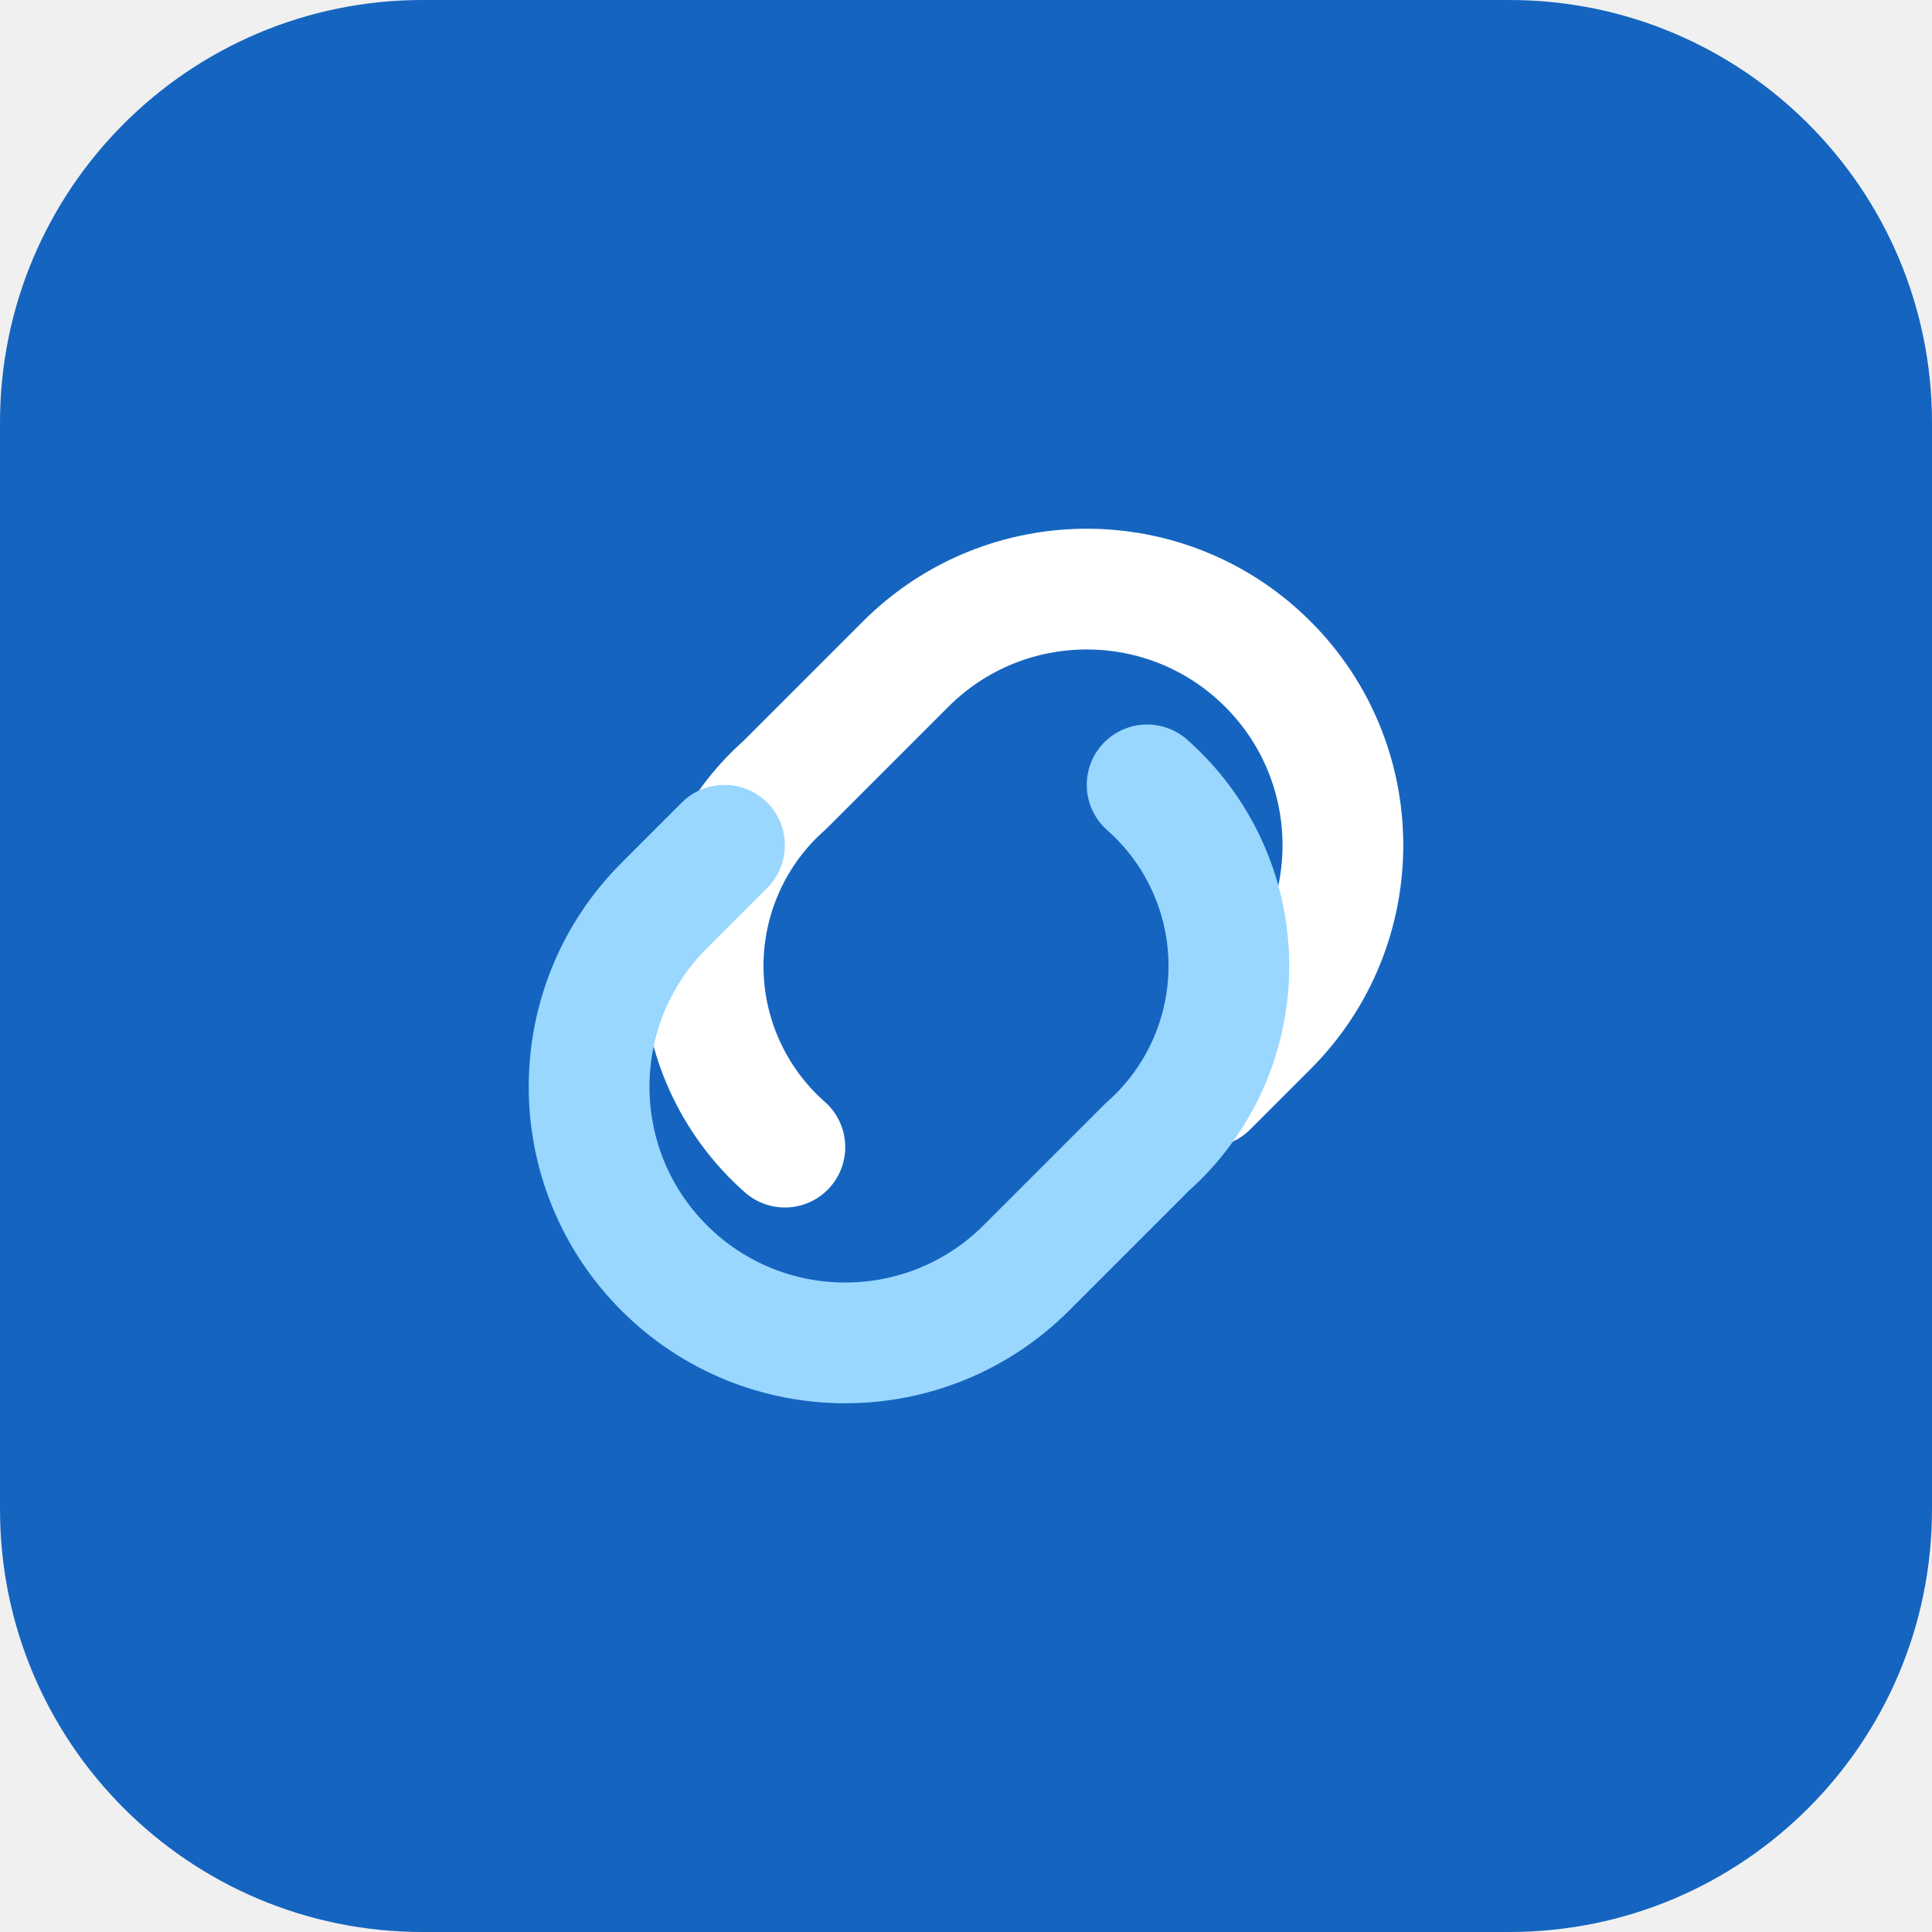
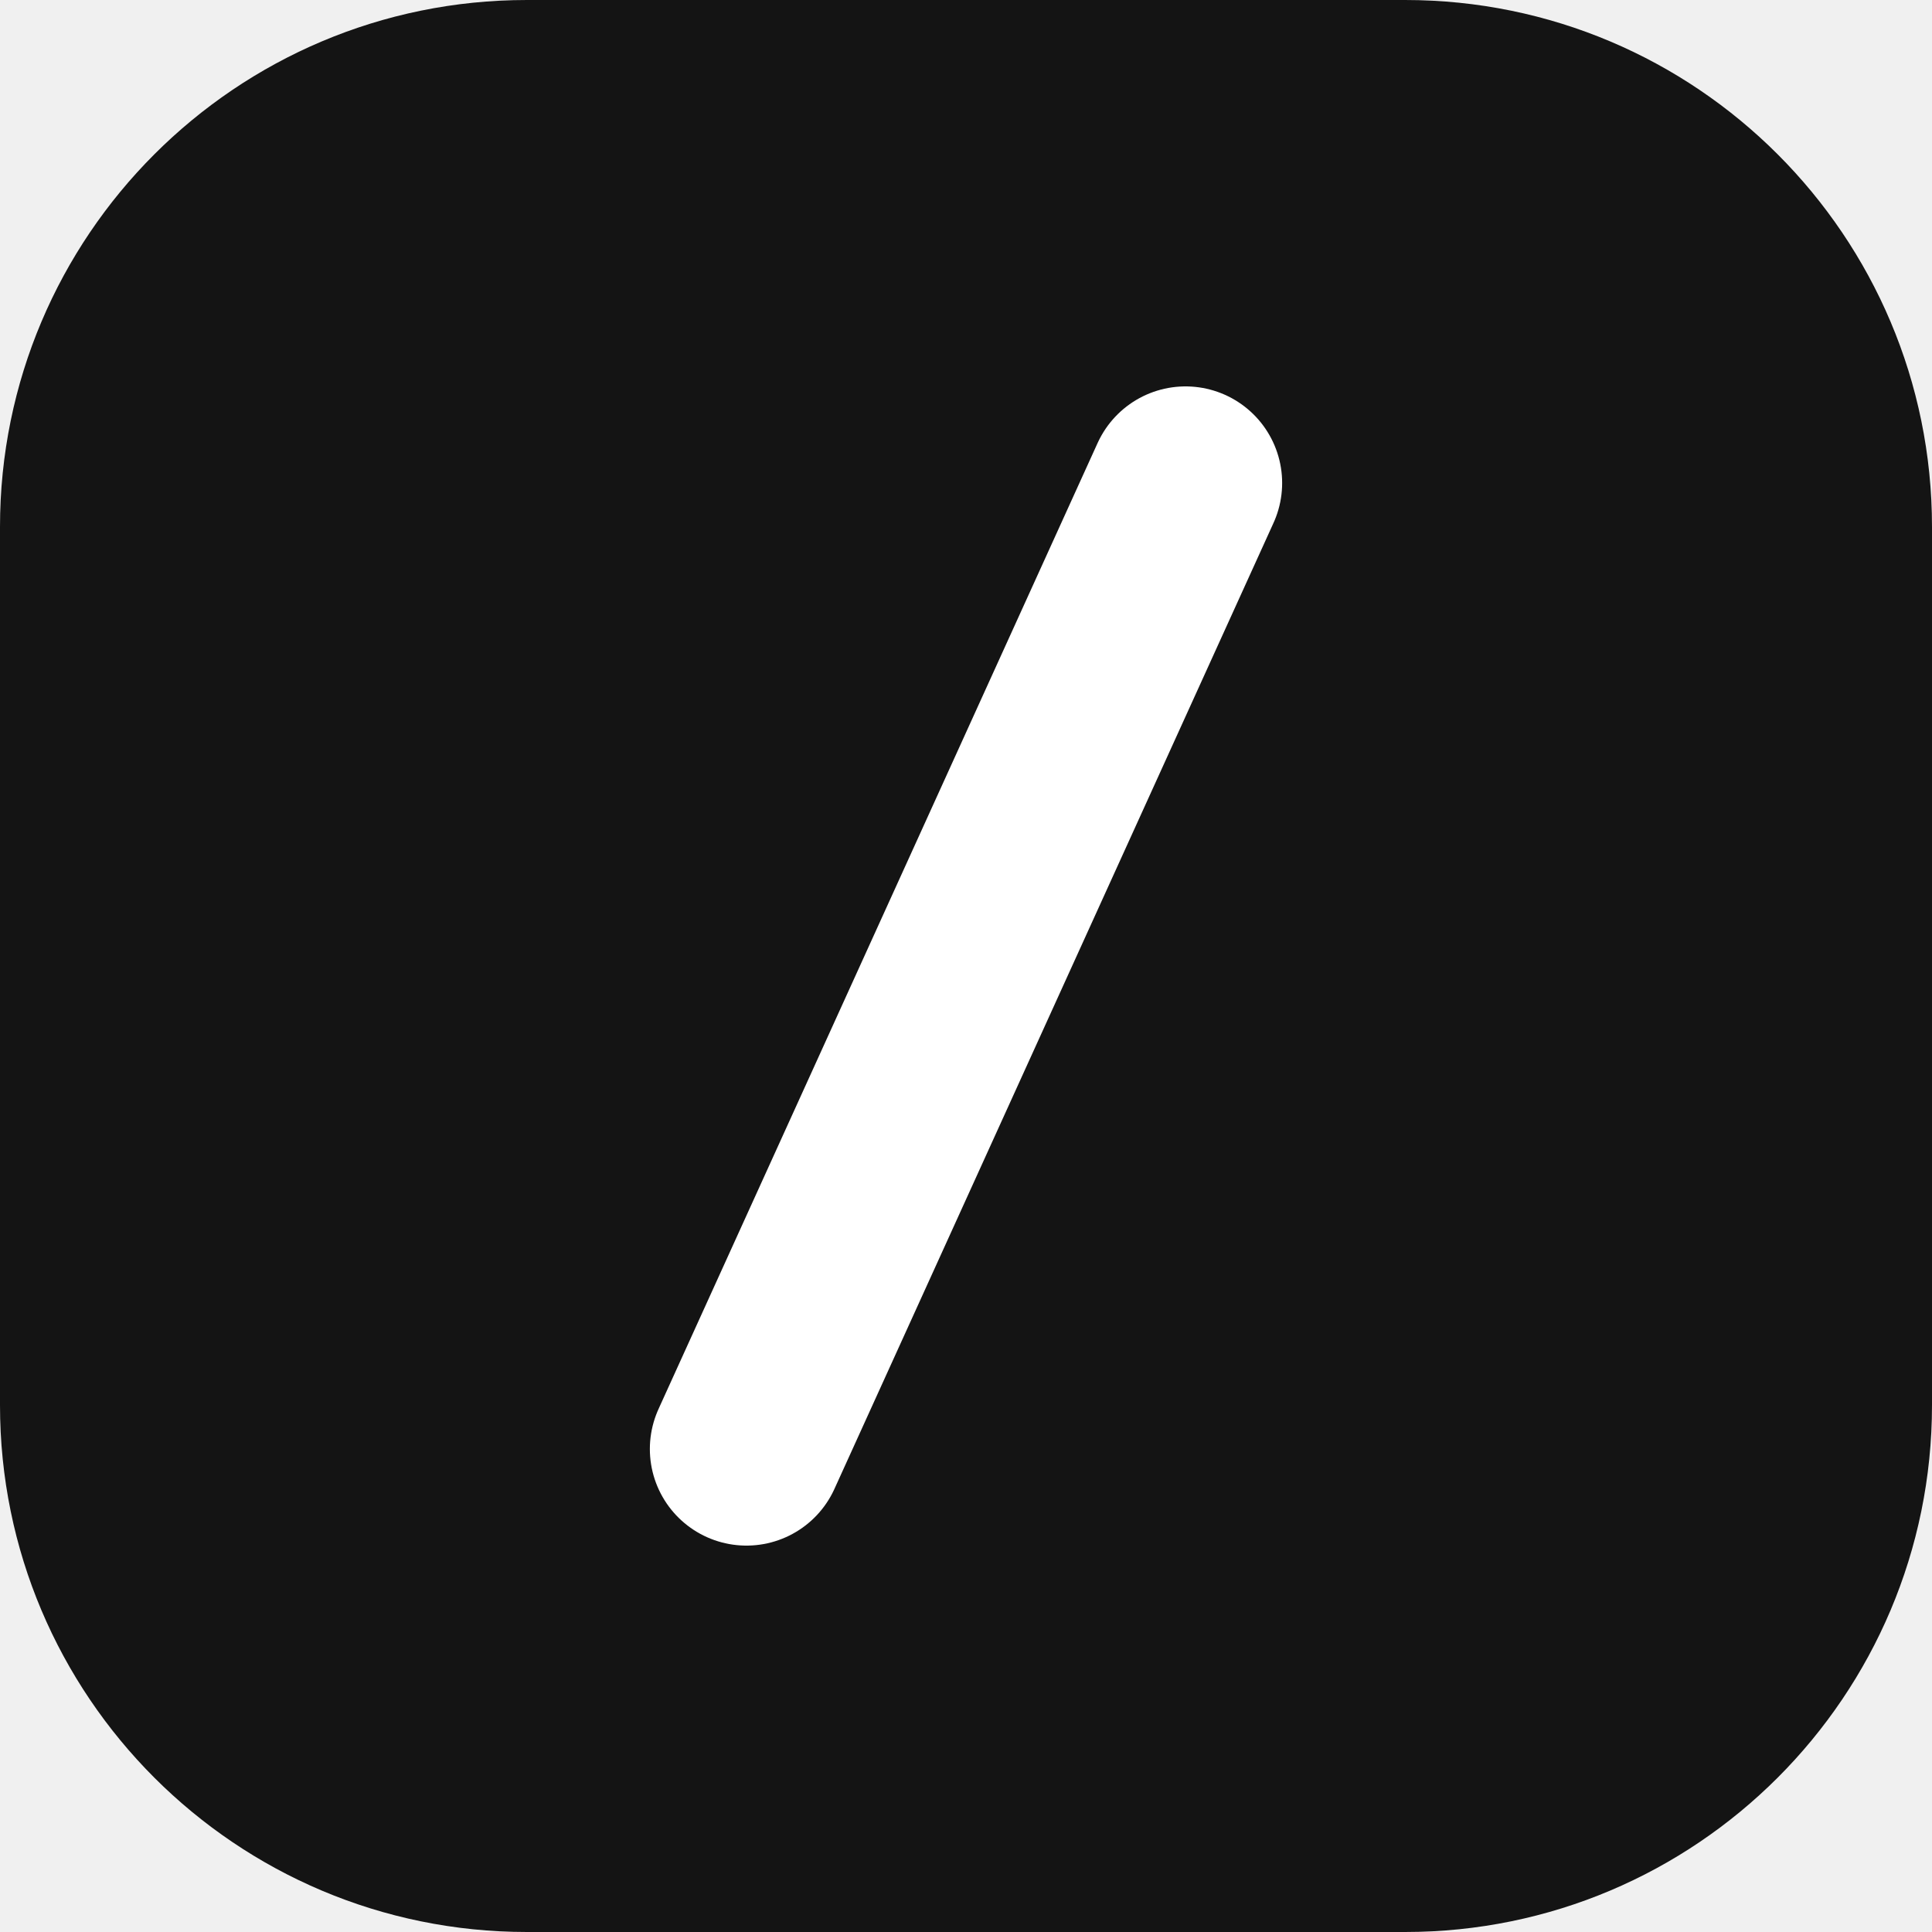
- <svg xmlns="http://www.w3.org/2000/svg" viewBox="0 0 64 64">
-   <rect width="64" height="64" rx="14" fill="#1565c0" />
-   <path d="M26 38a8 8 0 0 1 0-12l4-4a8 8 0 0 1 12 12l-2 2" fill="none" stroke="#fff" stroke-width="4" stroke-linecap="round" />
-   <path d="M38 26a8 8 0 0 1 0 12l-4 4a8 8 0 0 1-12-12l2-2" fill="none" stroke="#9ad7ff" stroke-width="4" stroke-linecap="round" />
+ <svg xmlns="http://www.w3.org/2000/svg" viewBox="0 0 22 22">
+   <rect width="22" height="22" rx="6" fill="#141414" />
+   <path d="M13.5 5.5 8.5 16.5" stroke="#fff" stroke-width="2.2" stroke-linecap="round" />
</svg>
